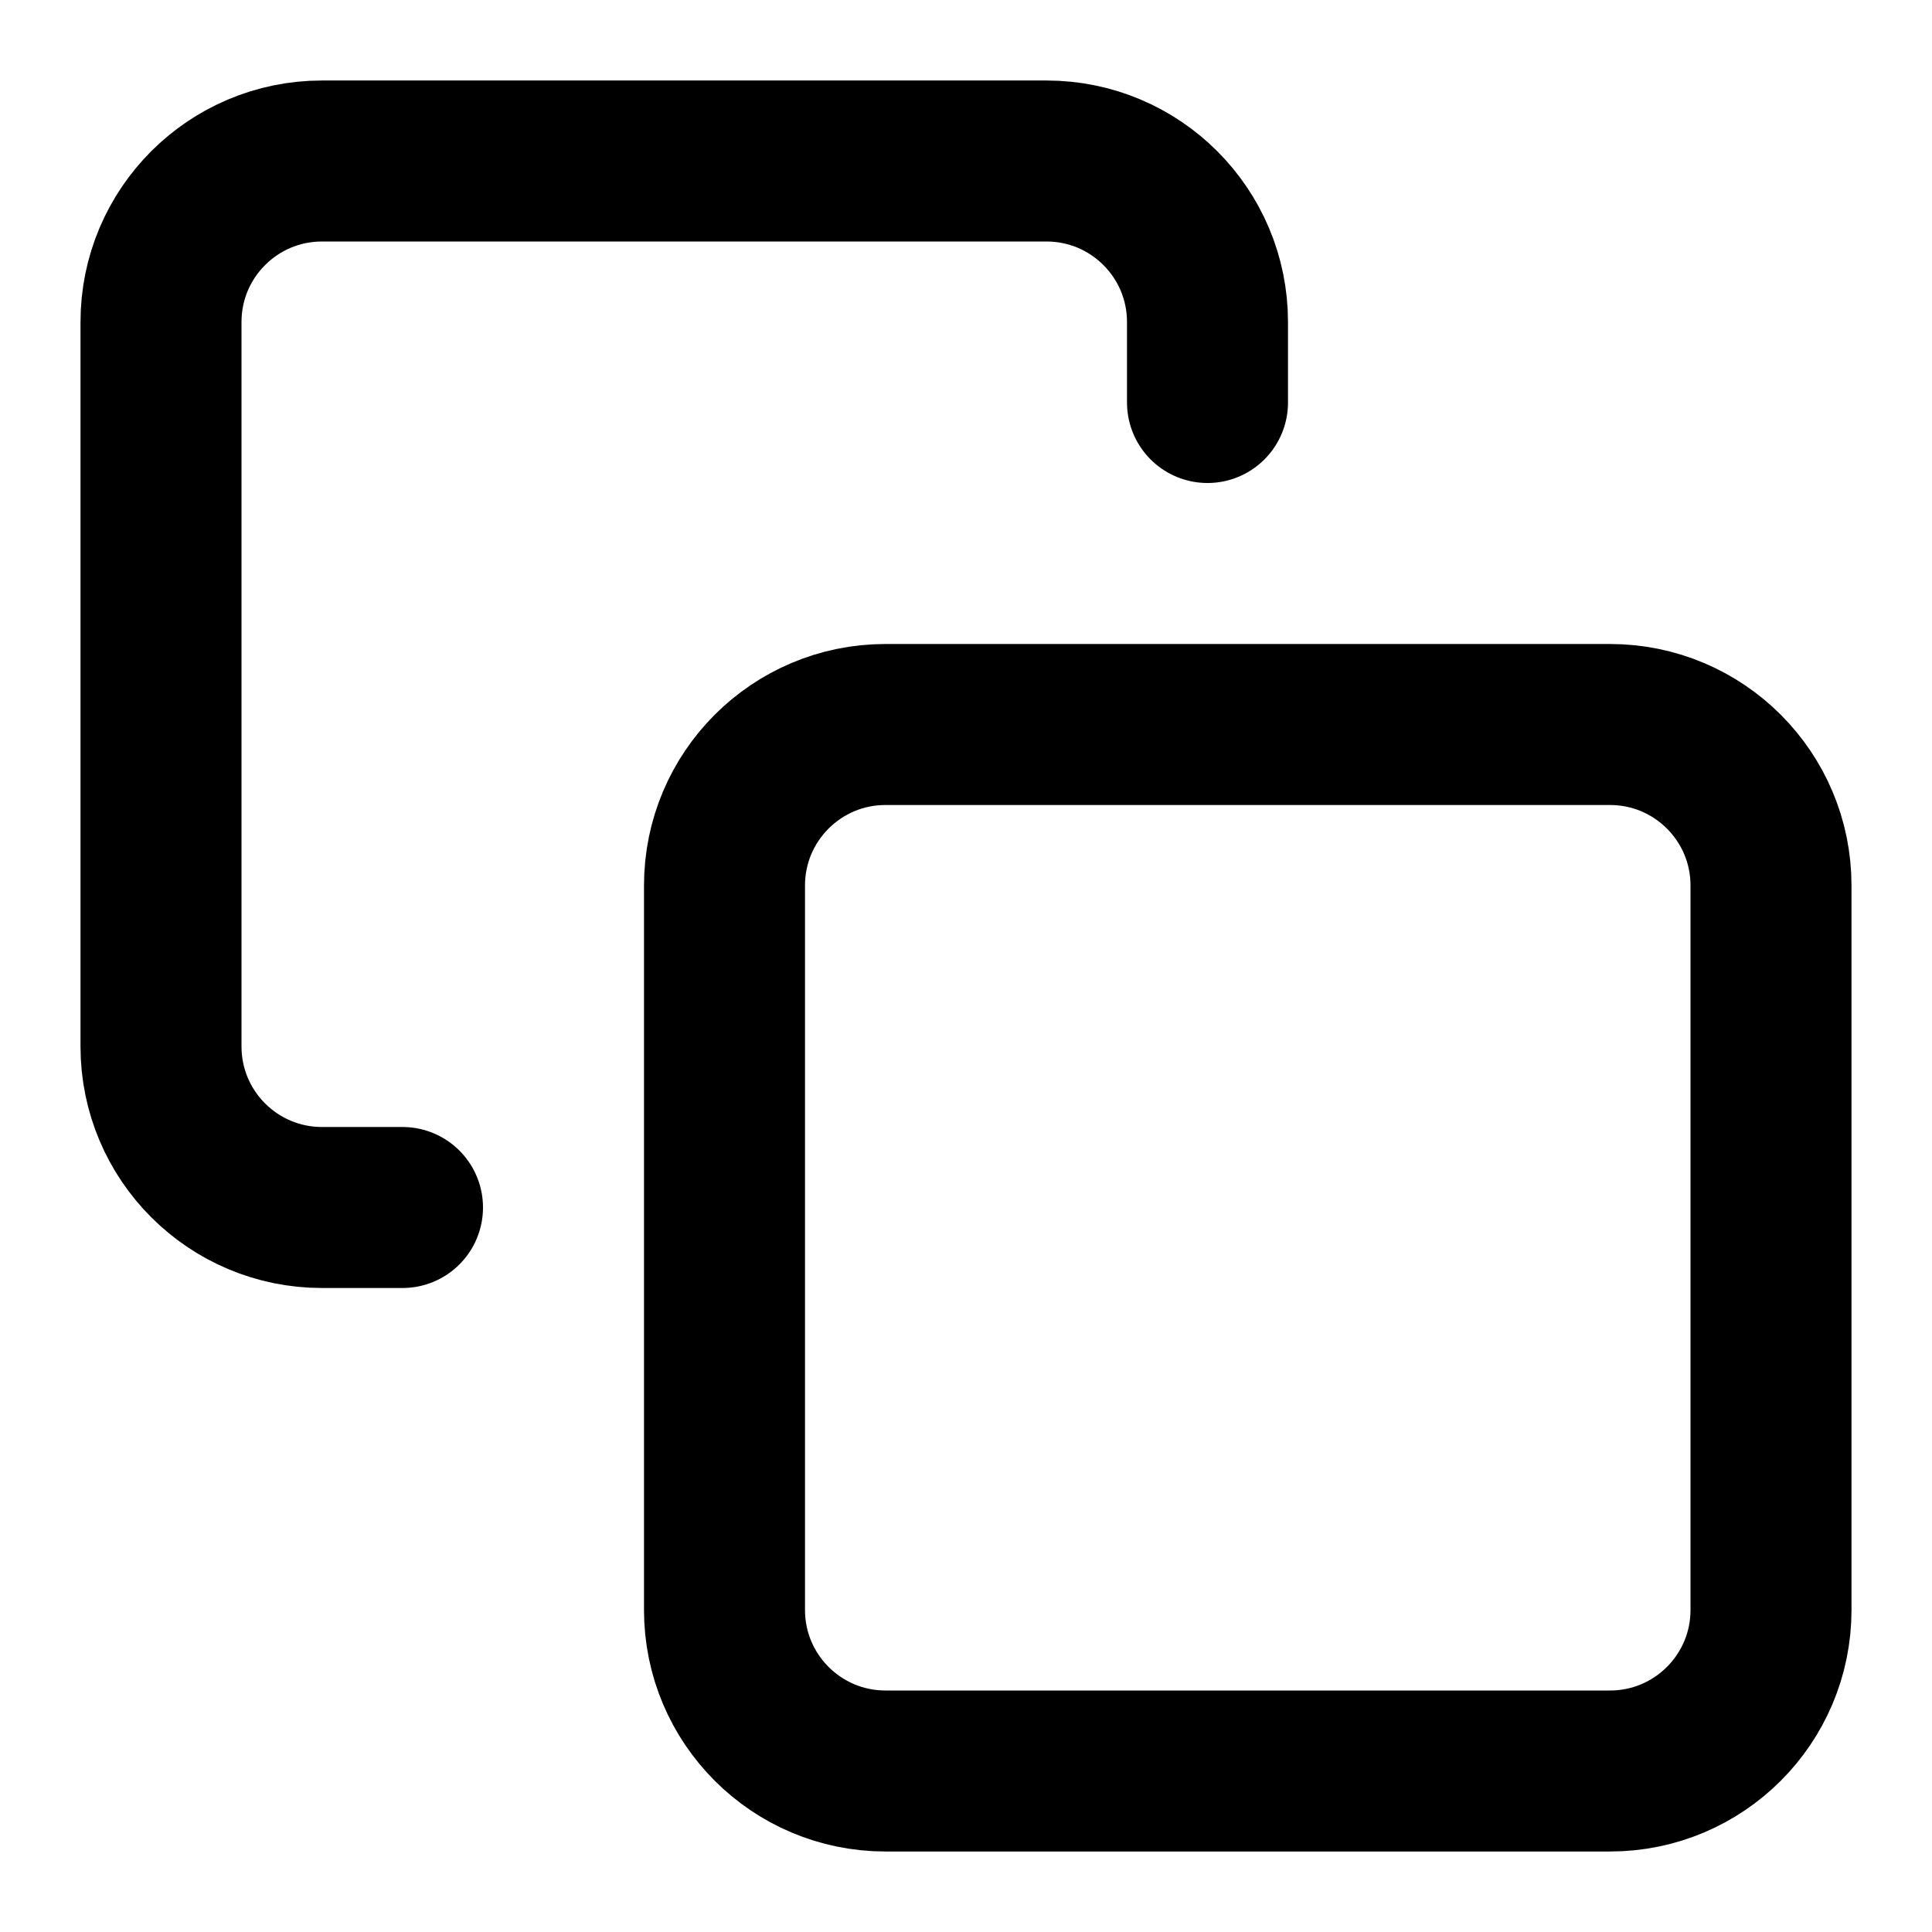
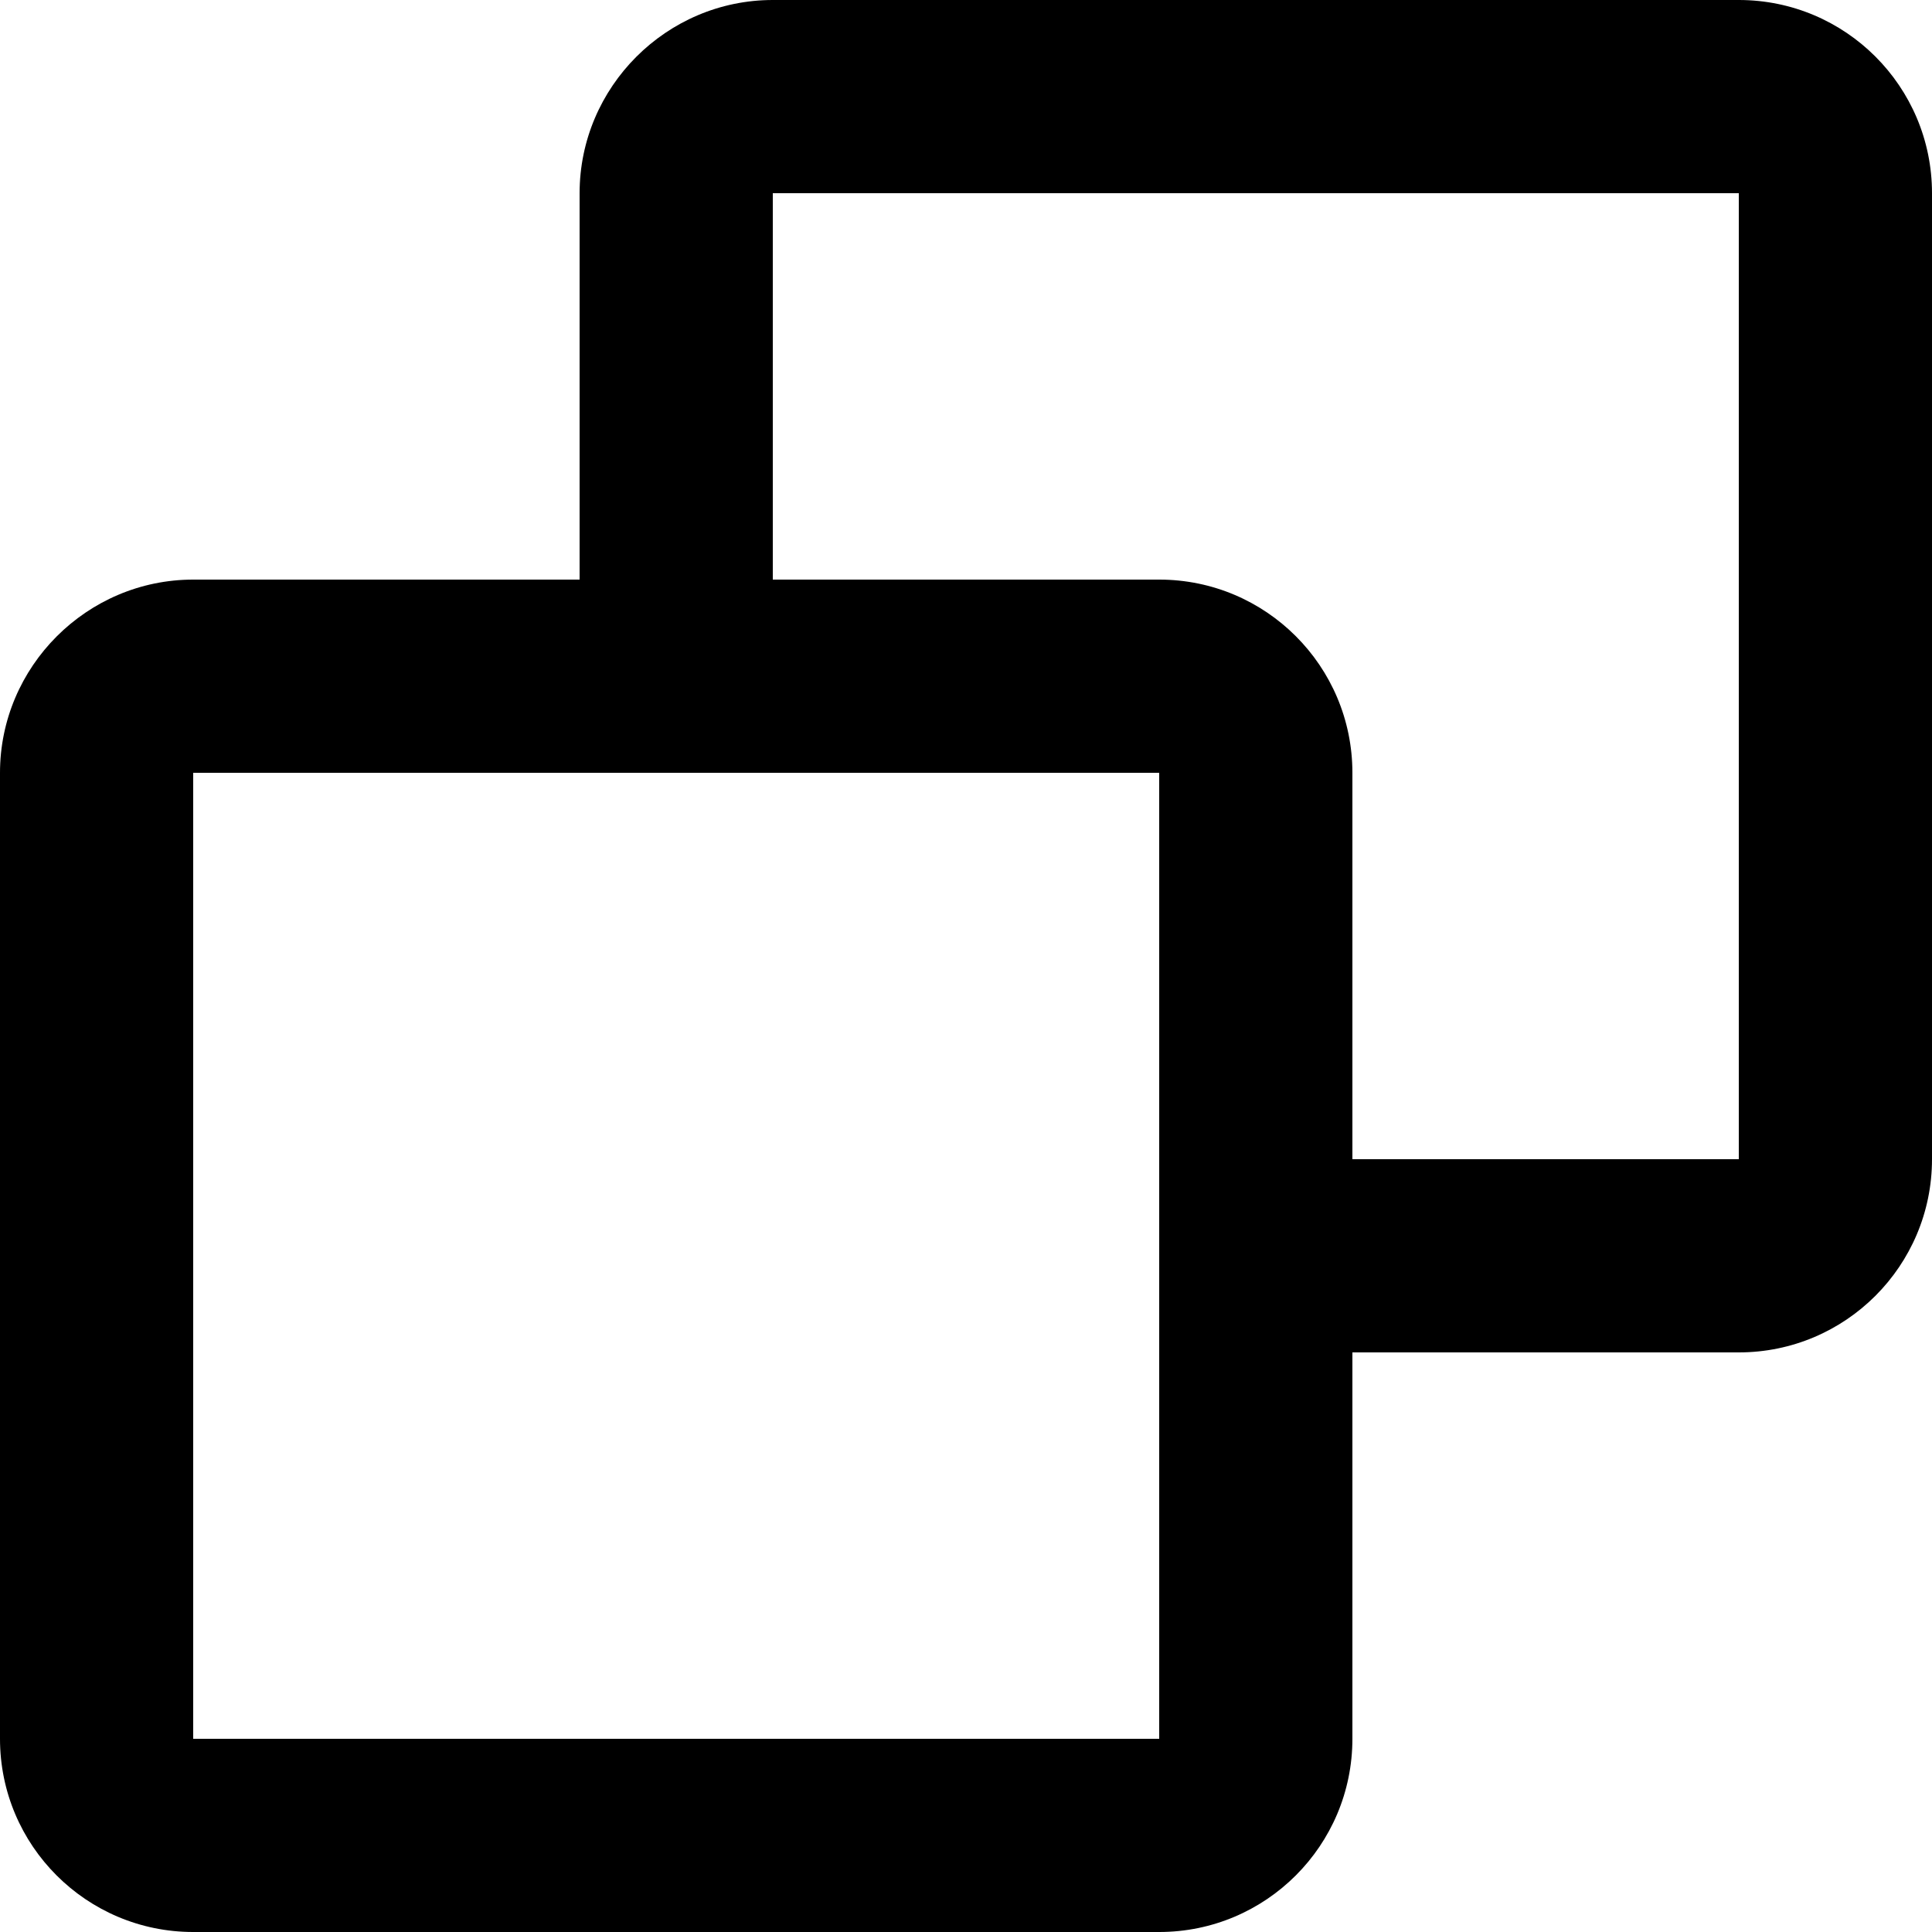
- <svg xmlns="http://www.w3.org/2000/svg" width="24" height="24" viewBox="0 0 24 24" fill="none" stroke="currentColor" stroke-width="2" stroke-linecap="round" stroke-linejoin="round" class="feather feather-copy">
-   <rect x="9" y="9" width="13" height="13" rx="2" ry="2" />
-   <path d="M5 15H4a2 2 0 0 1-2-2V4a2 2 0 0 1 2-2h9a2 2 0 0 1 2 2v1" />
+ <svg xmlns="http://www.w3.org/2000/svg" viewBox="0 0 20 20">
+   <path d="M6 6V2c0-1.1.9-2 2-2h10a2 2 0 0 1 2 2v10a2 2 0 0 1-2 2h-4v4a2 2 0 0 1-2 2H2a2 2 0 0 1-2-2V8c0-1.1.9-2 2-2h4zm2 0h4a2 2 0 0 1 2 2v4h4V2H8v4zM2 8v10h10V8H2z" />
</svg>
